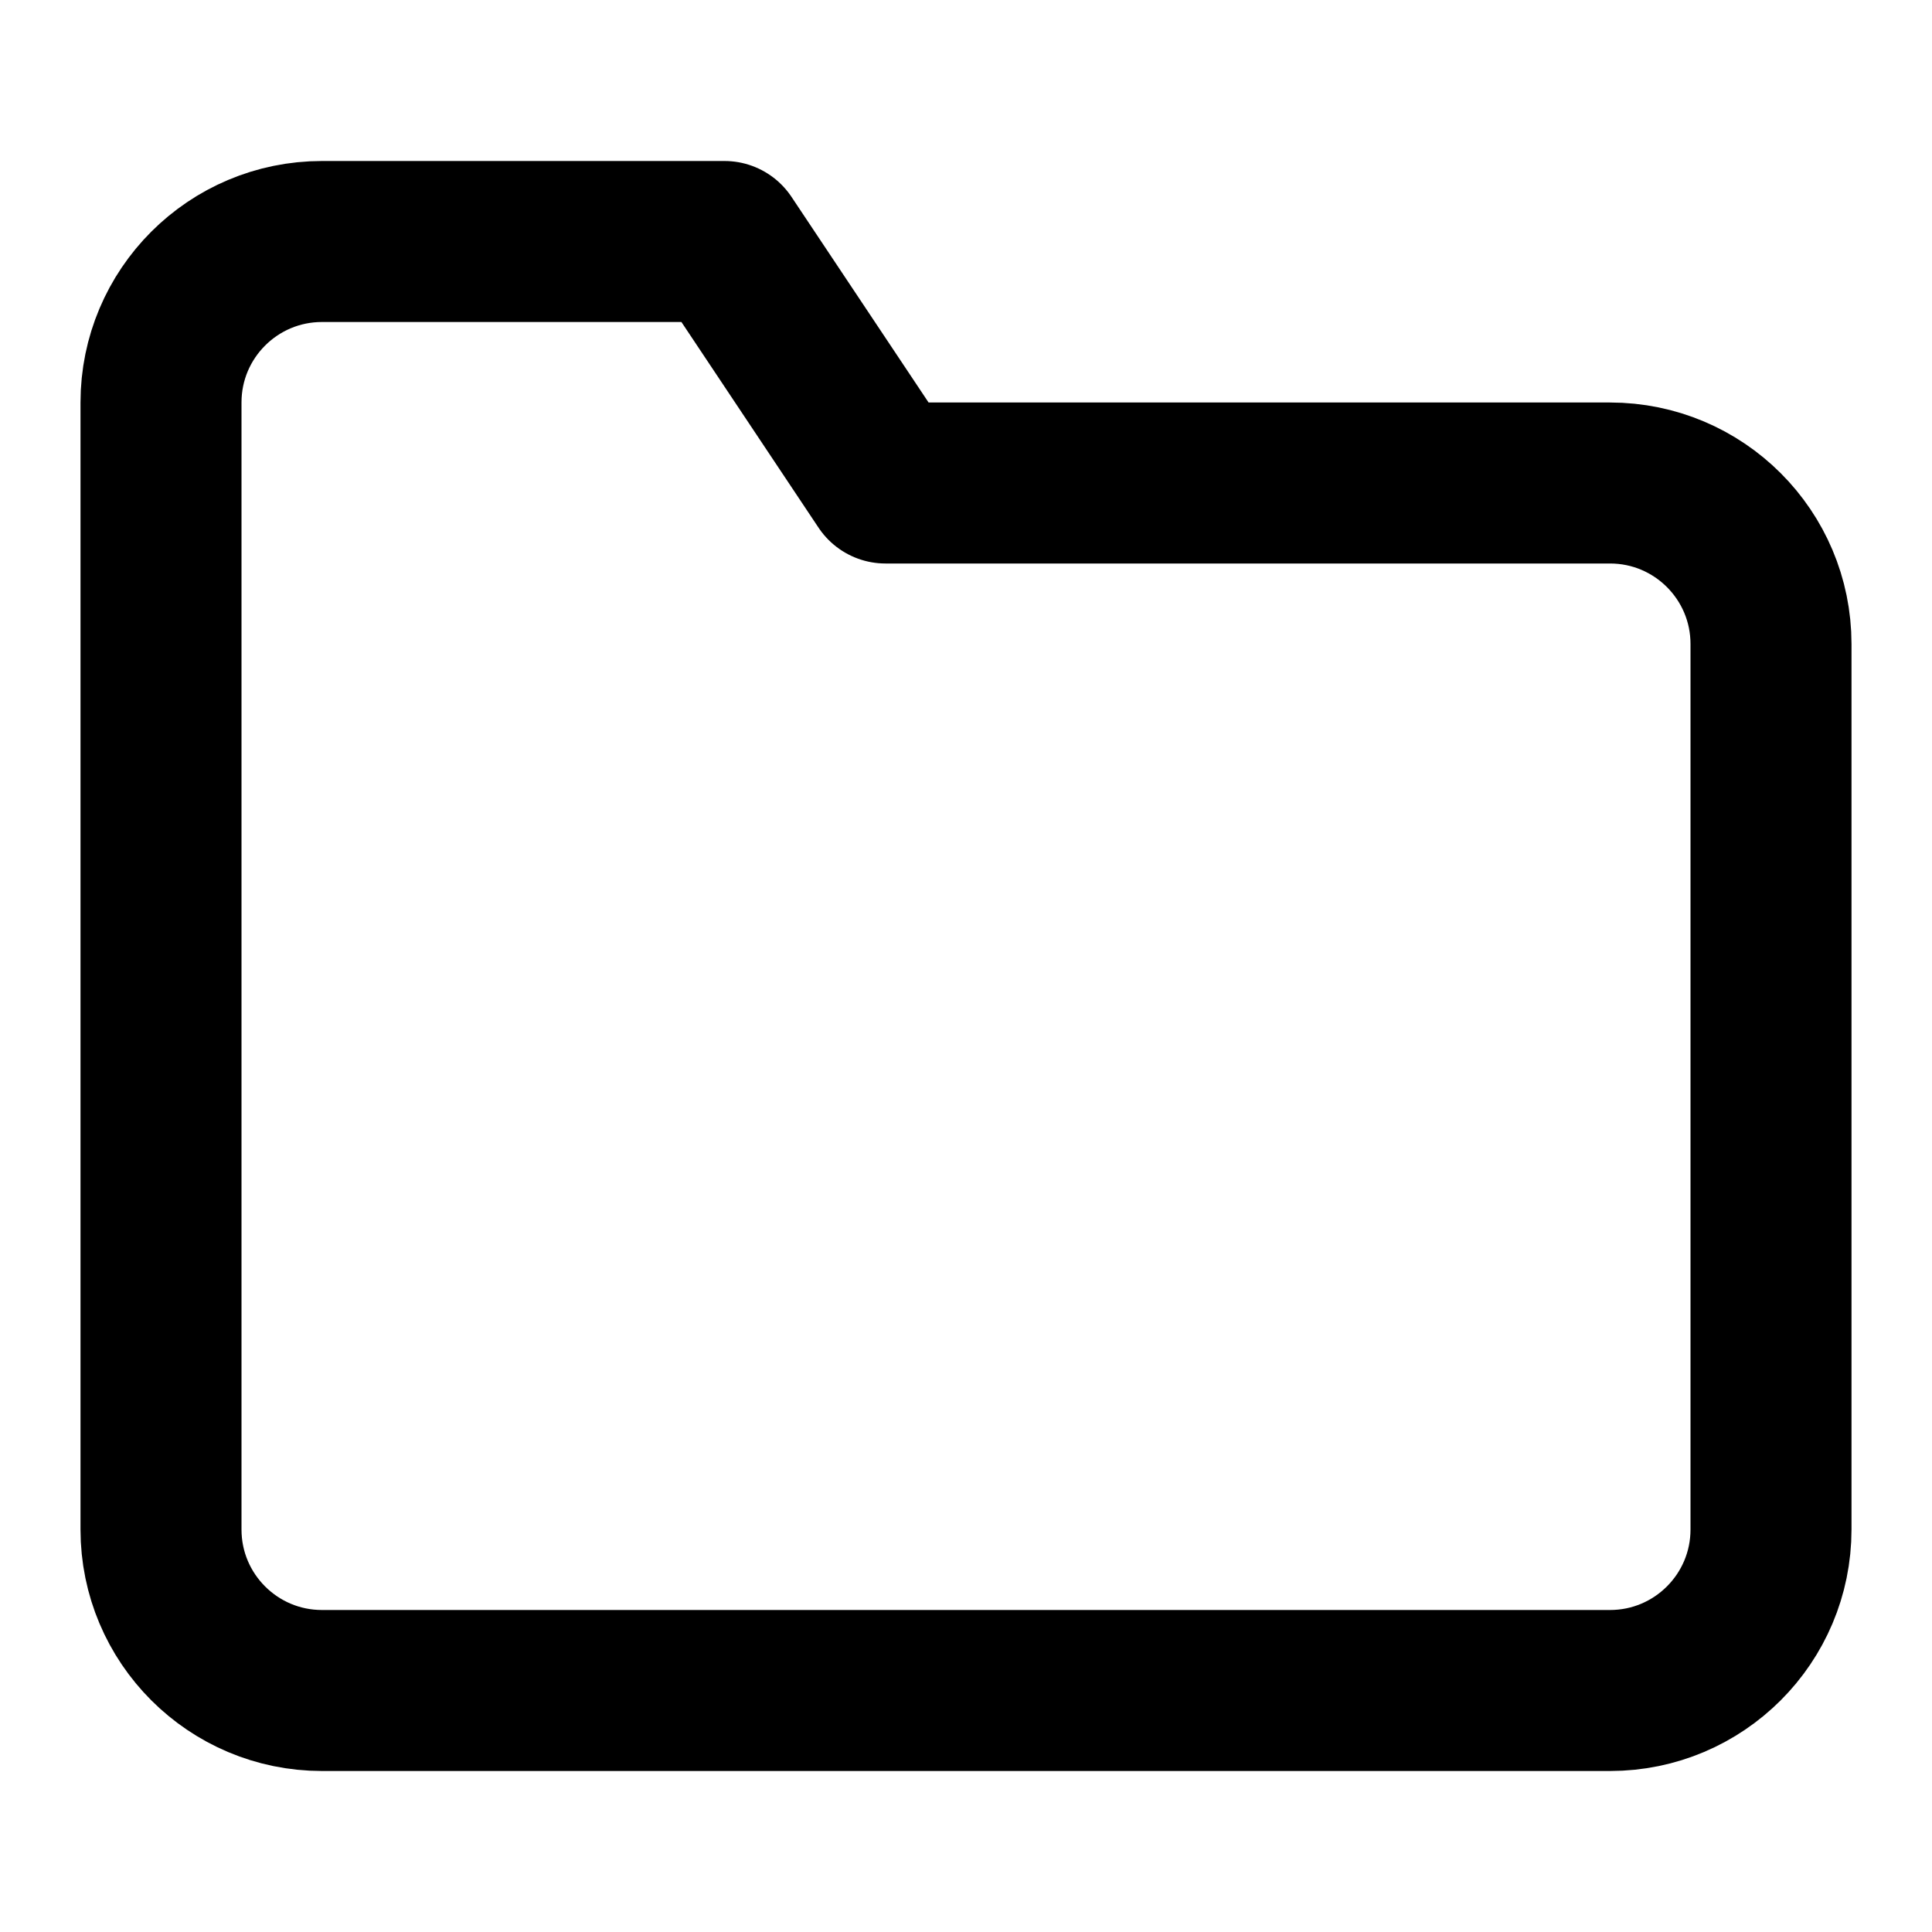
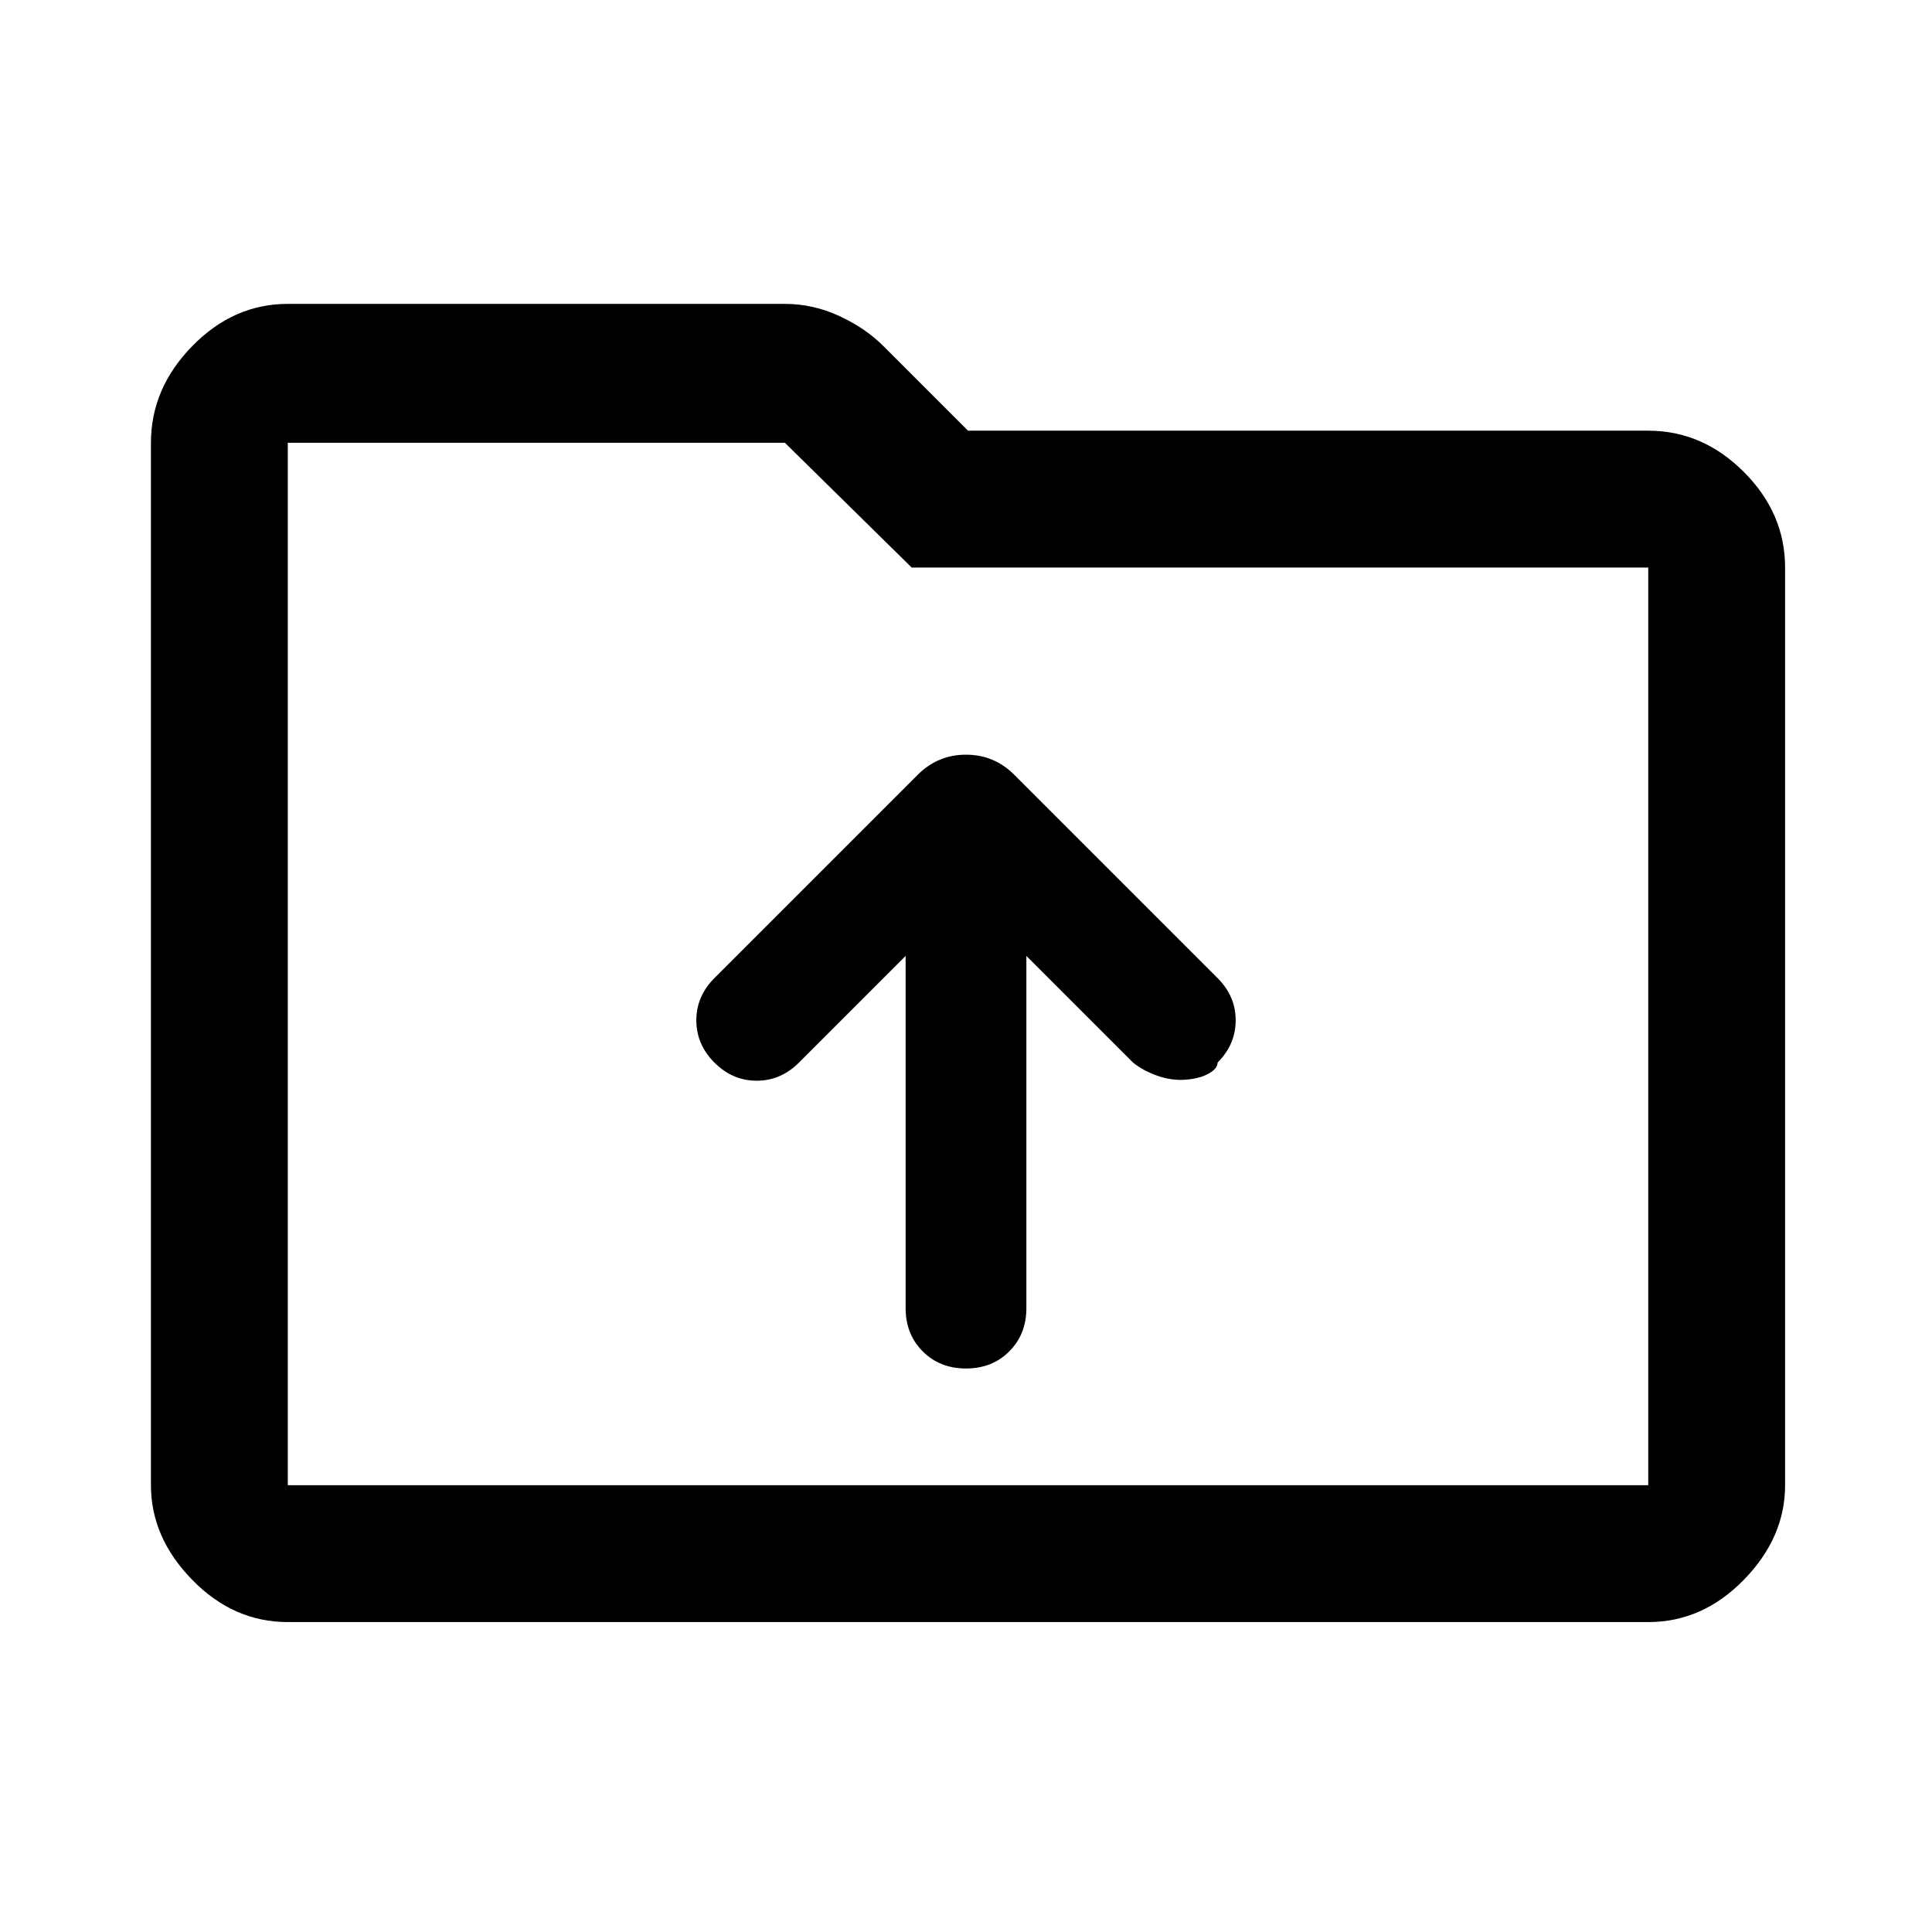
- <svg xmlns="http://www.w3.org/2000/svg" width="24" height="24" viewBox="0 0 24 24" fill="none" stroke="currentColor" stroke-width="2" stroke-linecap="round" stroke-linejoin="round" class="feather feather-folder">
-   <path d="M22 19a2 2 0 0 1-2 2H4a2 2 0 0 1-2-2V5a2 2 0 0 1 2-2h5l2 3h9a2 2 0 0 1 2 2z" />
+ <svg xmlns="http://www.w3.org/2000/svg" height="48" width="48">
+   <path d="M24 34q.65 0 1.075-.425.425-.425.425-1.075v-8.75l2.65 2.65q.25.2.6.325t.7.1q.35-.025.575-.15.225-.125.225-.275.45-.45.45-1.05 0-.6-.45-1.05l-5.05-5.05q-.5-.5-1.2-.5t-1.2.5l-5.05 5.05q-.45.45-.45 1.05 0 .6.45 1.05.45.45 1.05.45.6 0 1.05-.45l2.65-2.65v8.75q0 .65.425 1.075Q23.35 34 24 34ZM7.15 40.3q-1.35 0-2.375-1.05T3.75 36.9V11q0-1.35 1.025-2.4Q5.8 7.55 7.15 7.55H19.5q.7 0 1.35.3.65.3 1.1.75l2.1 2.1h16.9q1.35 0 2.375 1.025T44.35 14.1v22.8q0 1.3-1.025 2.35T40.95 40.3Zm0-29.3v25.9h33.8V14.1h-18.3L19.5 11H7.15Zm0 0V36.9Z" />
</svg>
